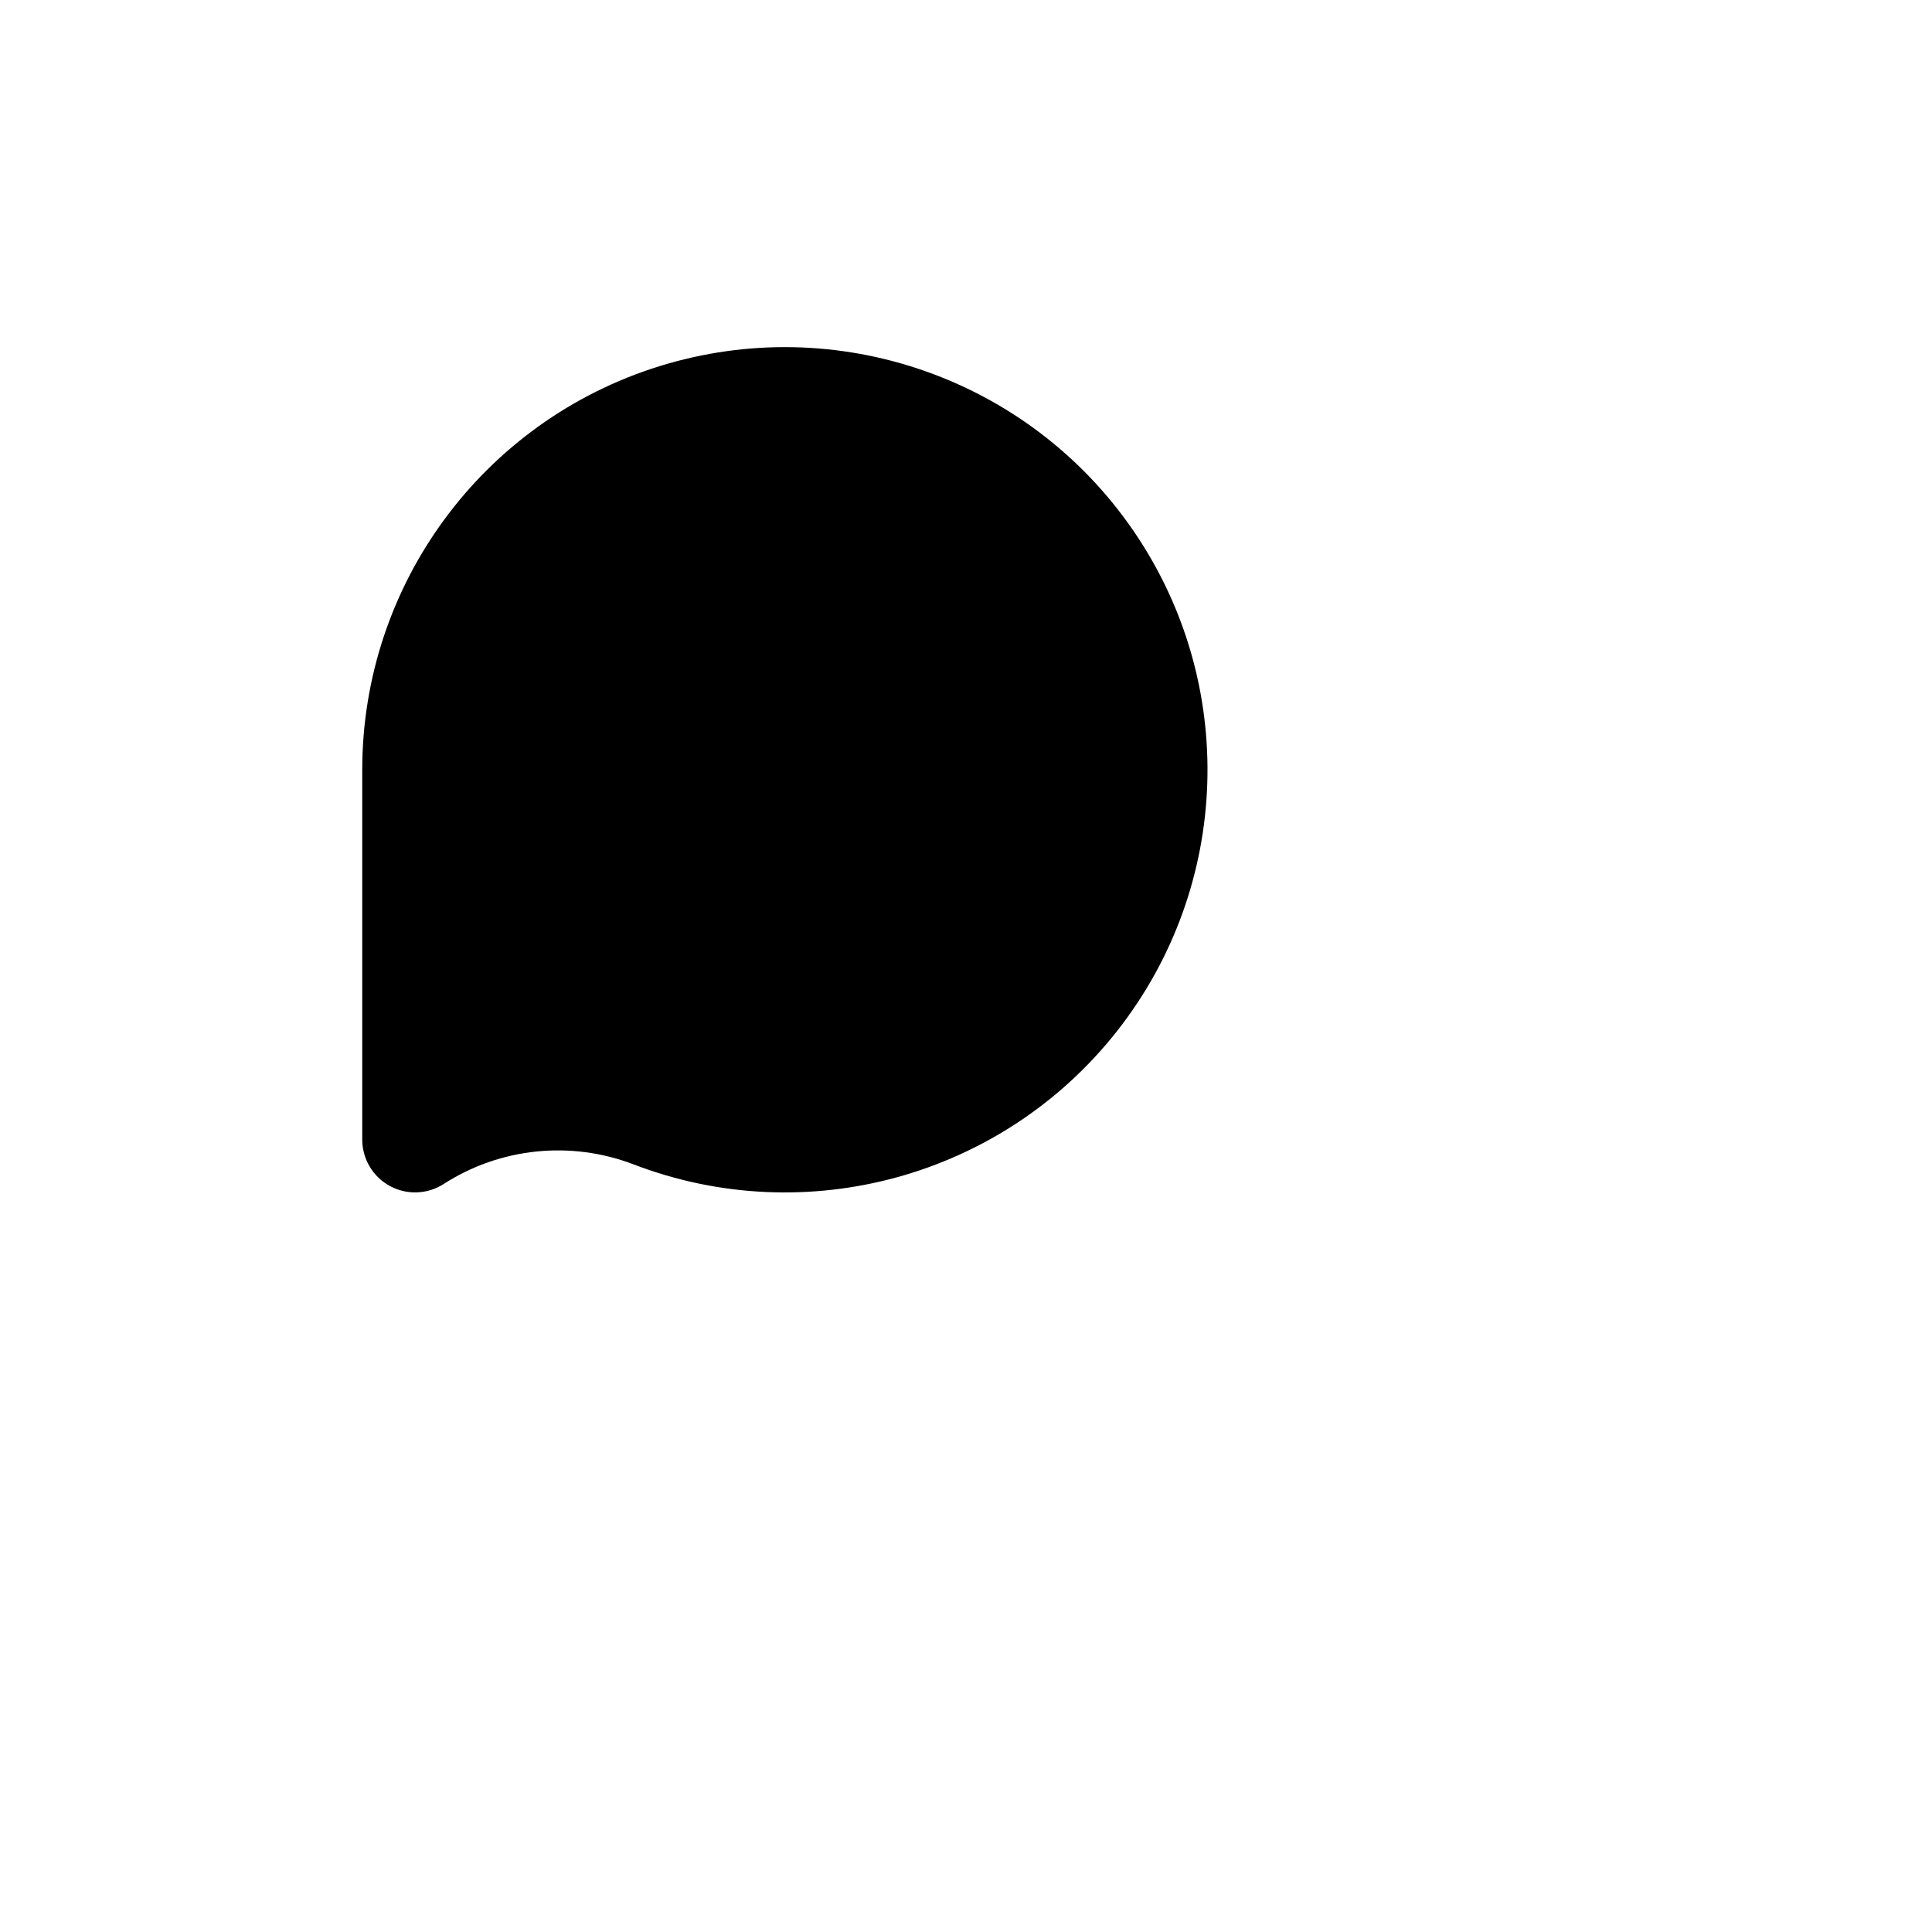
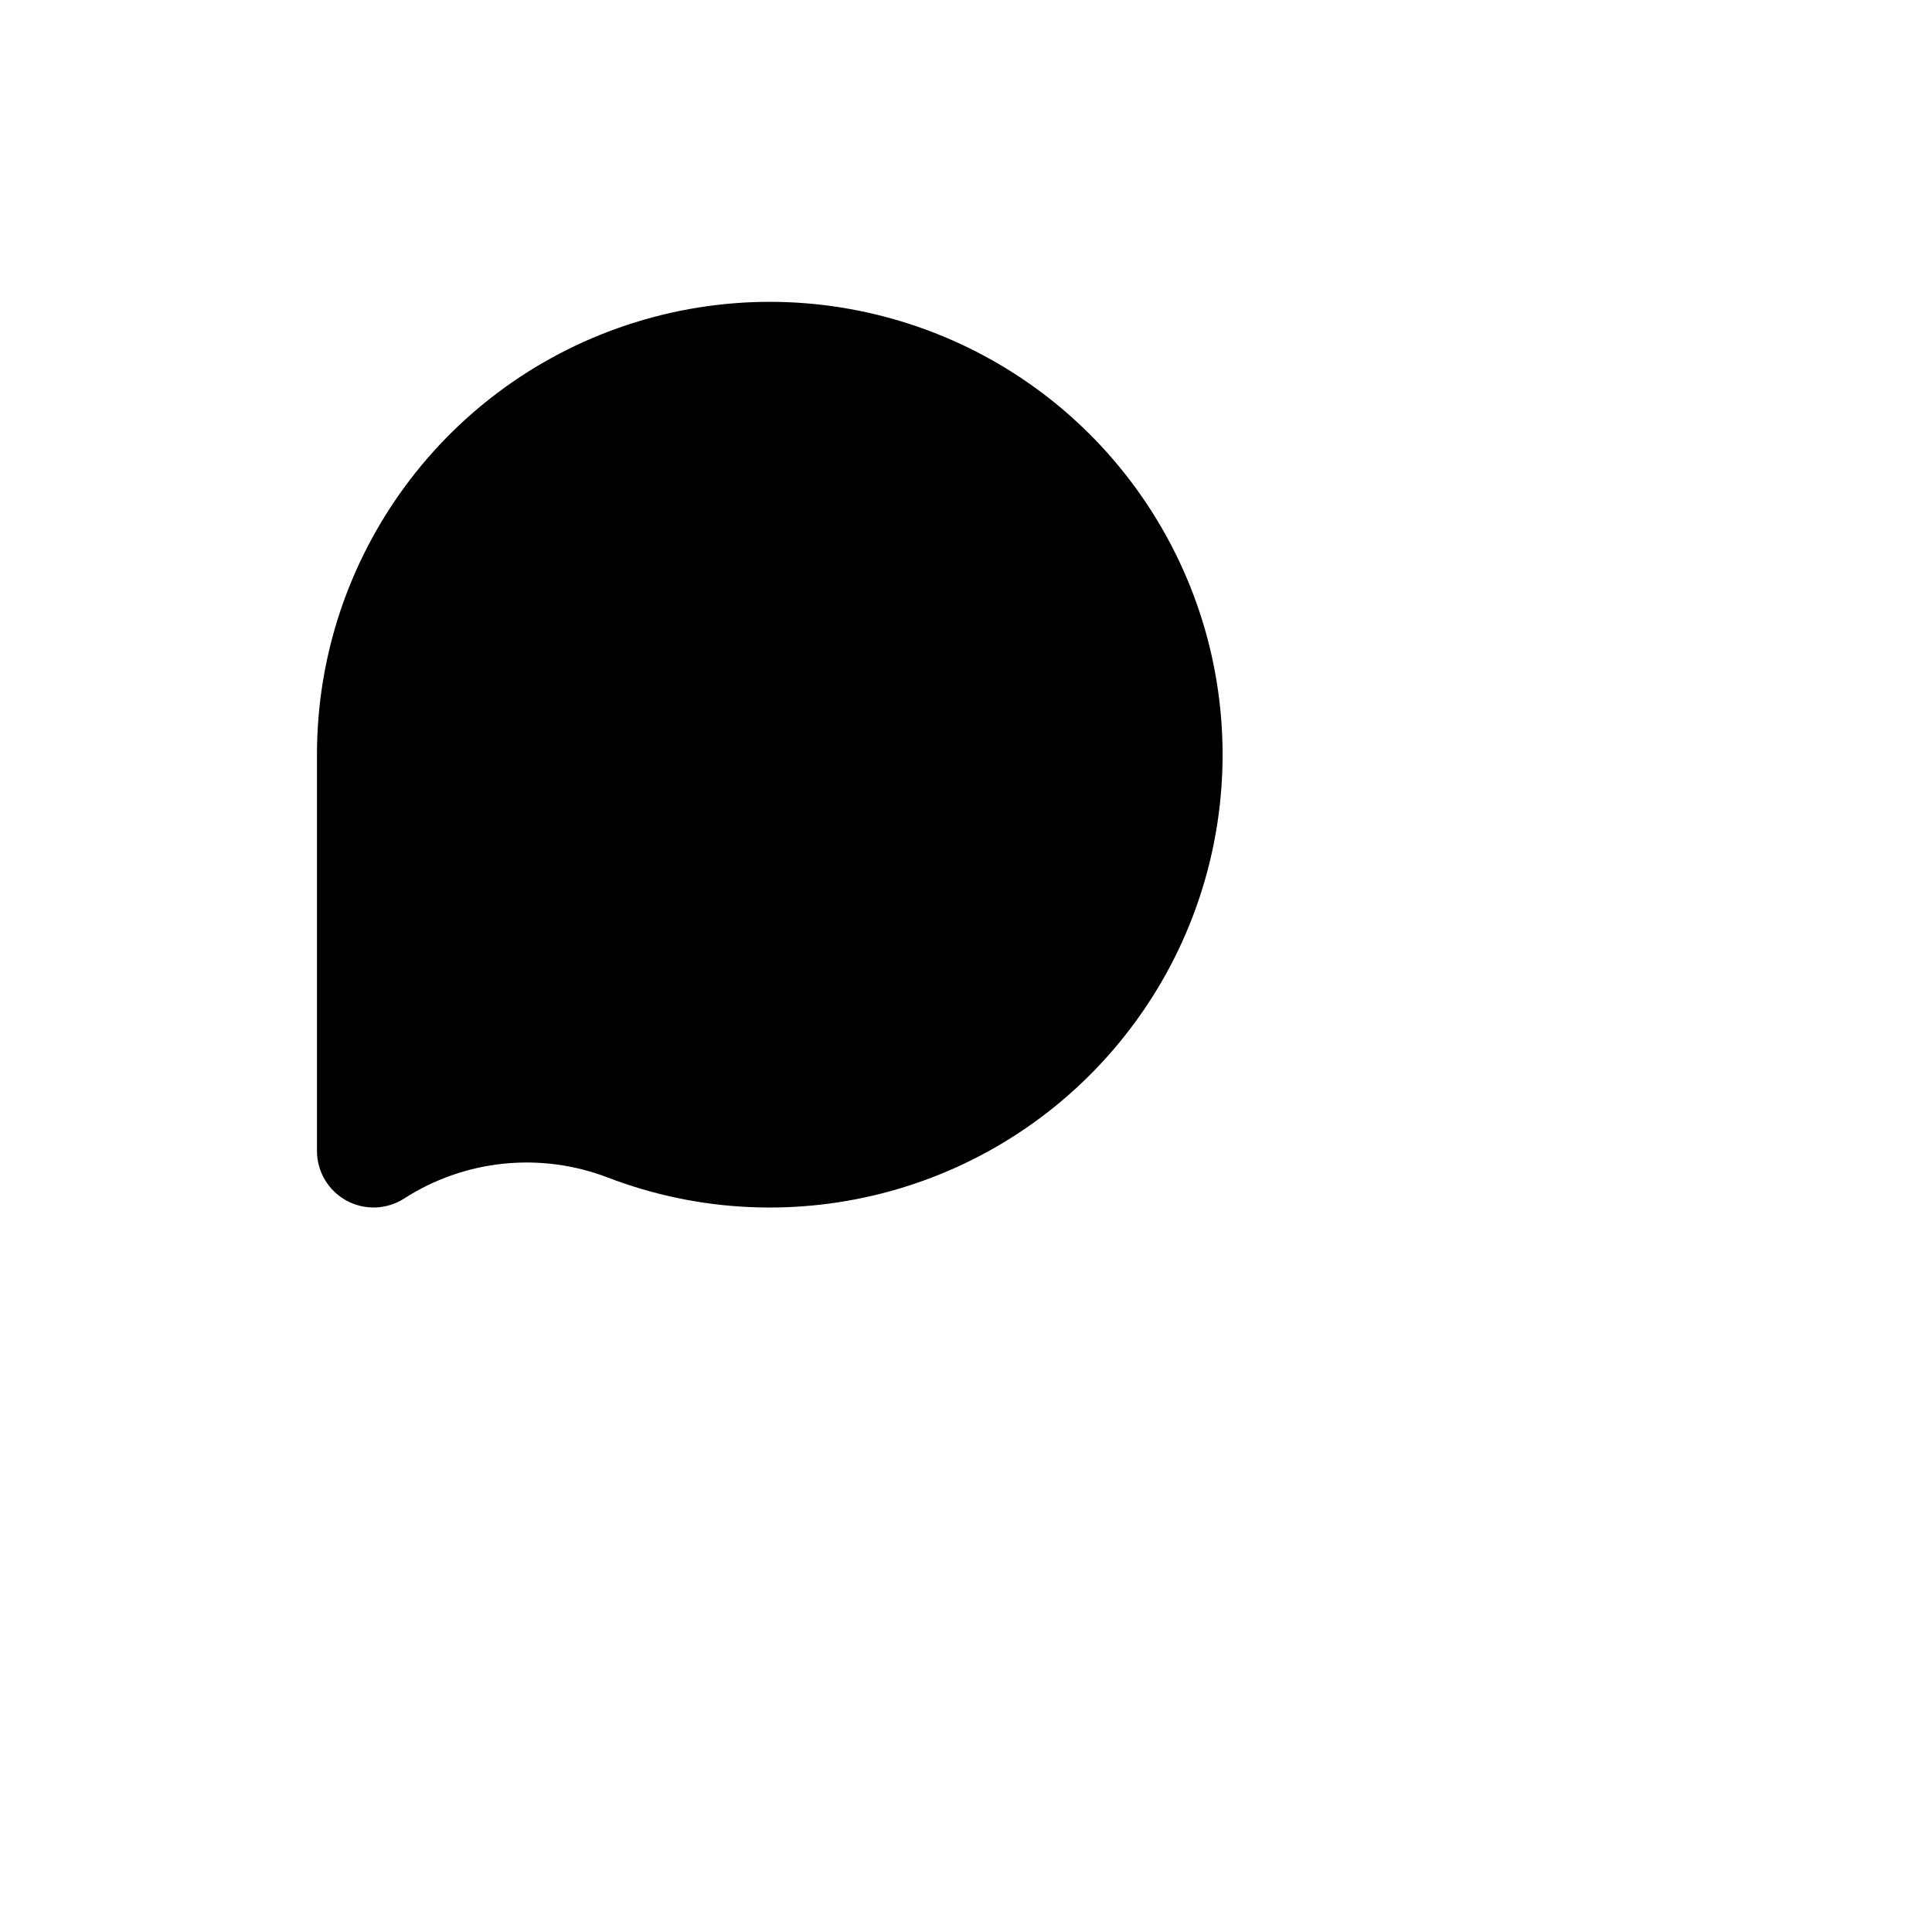
<svg xmlns="http://www.w3.org/2000/svg" width="1024" height="1024" viewBox="0 0 1024 1024">
-   <path d="M192 408A224 224 0 1 1 335.828 617.161A112 112 0 0 0 235.148 627.548A28 28 0 0 1 192 604Z" />
+   <path d="M168 400A240 240 0 1 1 322.101 624.101A120 120 0 0 0 214.23 635.23A30 30 0 0 1 168 610Z" />
</svg>
